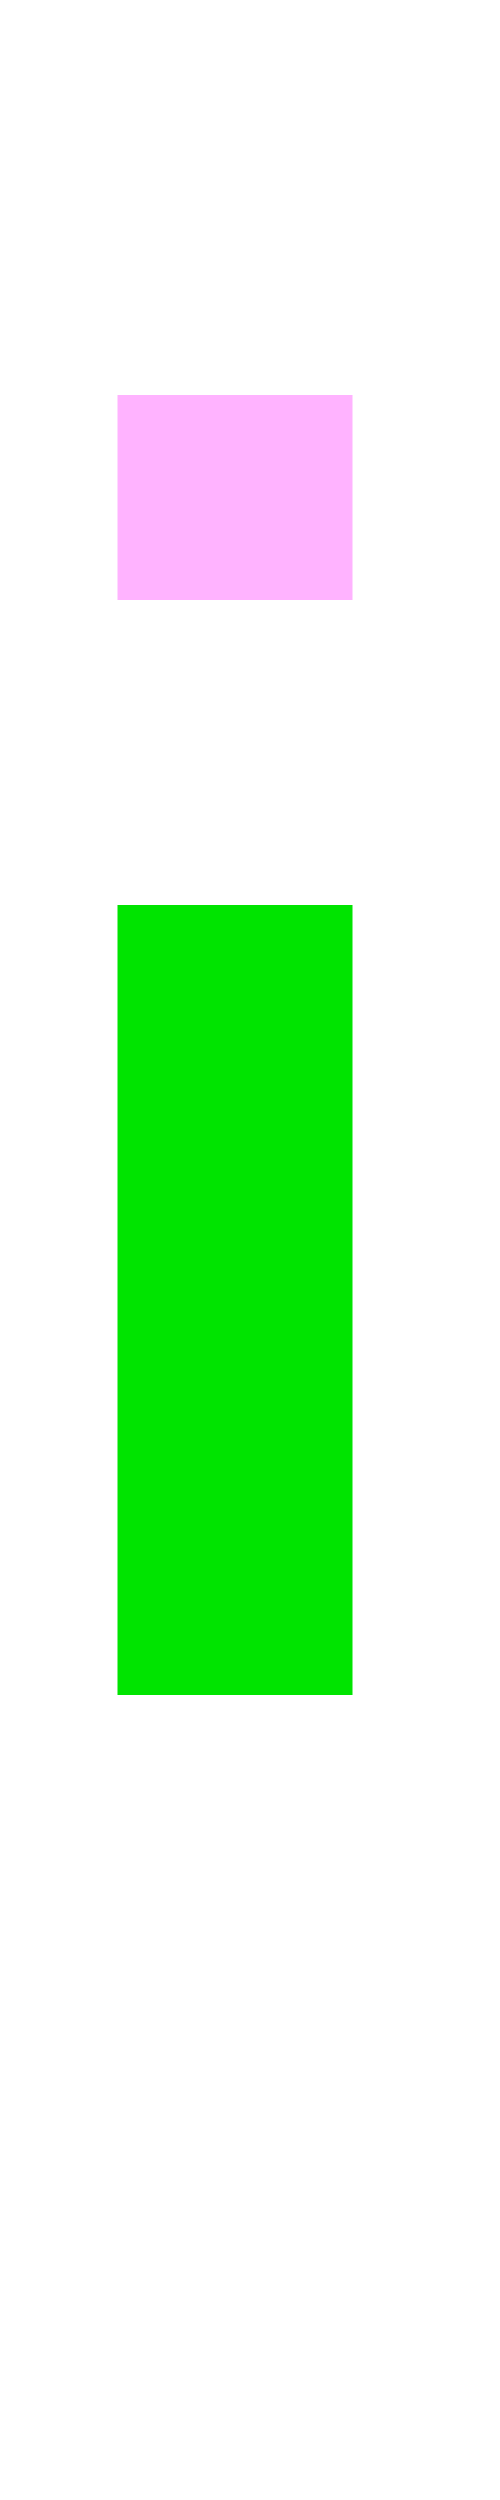
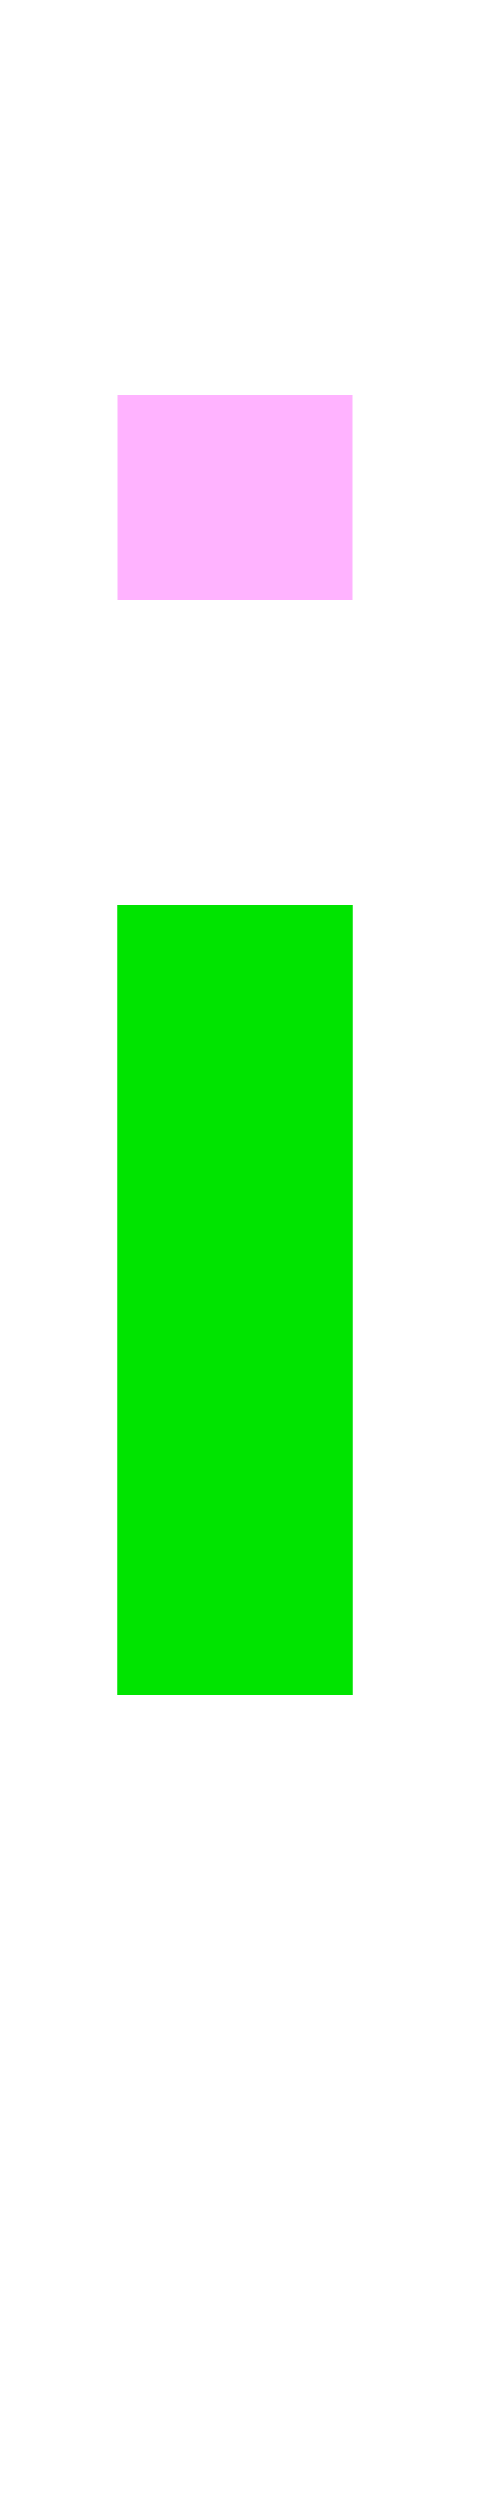
<svg xmlns="http://www.w3.org/2000/svg" viewBox="0 0 300 1500">
  <defs>
    <style>
      .cls-1 {
        fill: #fff;
      }

      .cls-2 {
        fill: #f0f;
        opacity: .3;
      }

      .cls-3 {
        fill: #00e400;
      }
    </style>
  </defs>
  <g id="Fond">
    <rect class="cls-1" width="300" height="1500" />
  </g>
  <g id="MB">
    <rect id="scrub_x2F_link2_x2F__x25_200" class="cls-3" x="70.5" y="543" width="141" height="474" />
+     <rect id="scrub_x2F_link2_x2F__x25_200-2" data-name="scrub_x2F_link2_x2F__x25_200" class="cls-3" x="70.5" y="543" width="141" height="474" />
    <rect id="scroll_x2F_link2" class="cls-2" x="70.5" y="237" width="141" height="123" />
  </g>
</svg>
